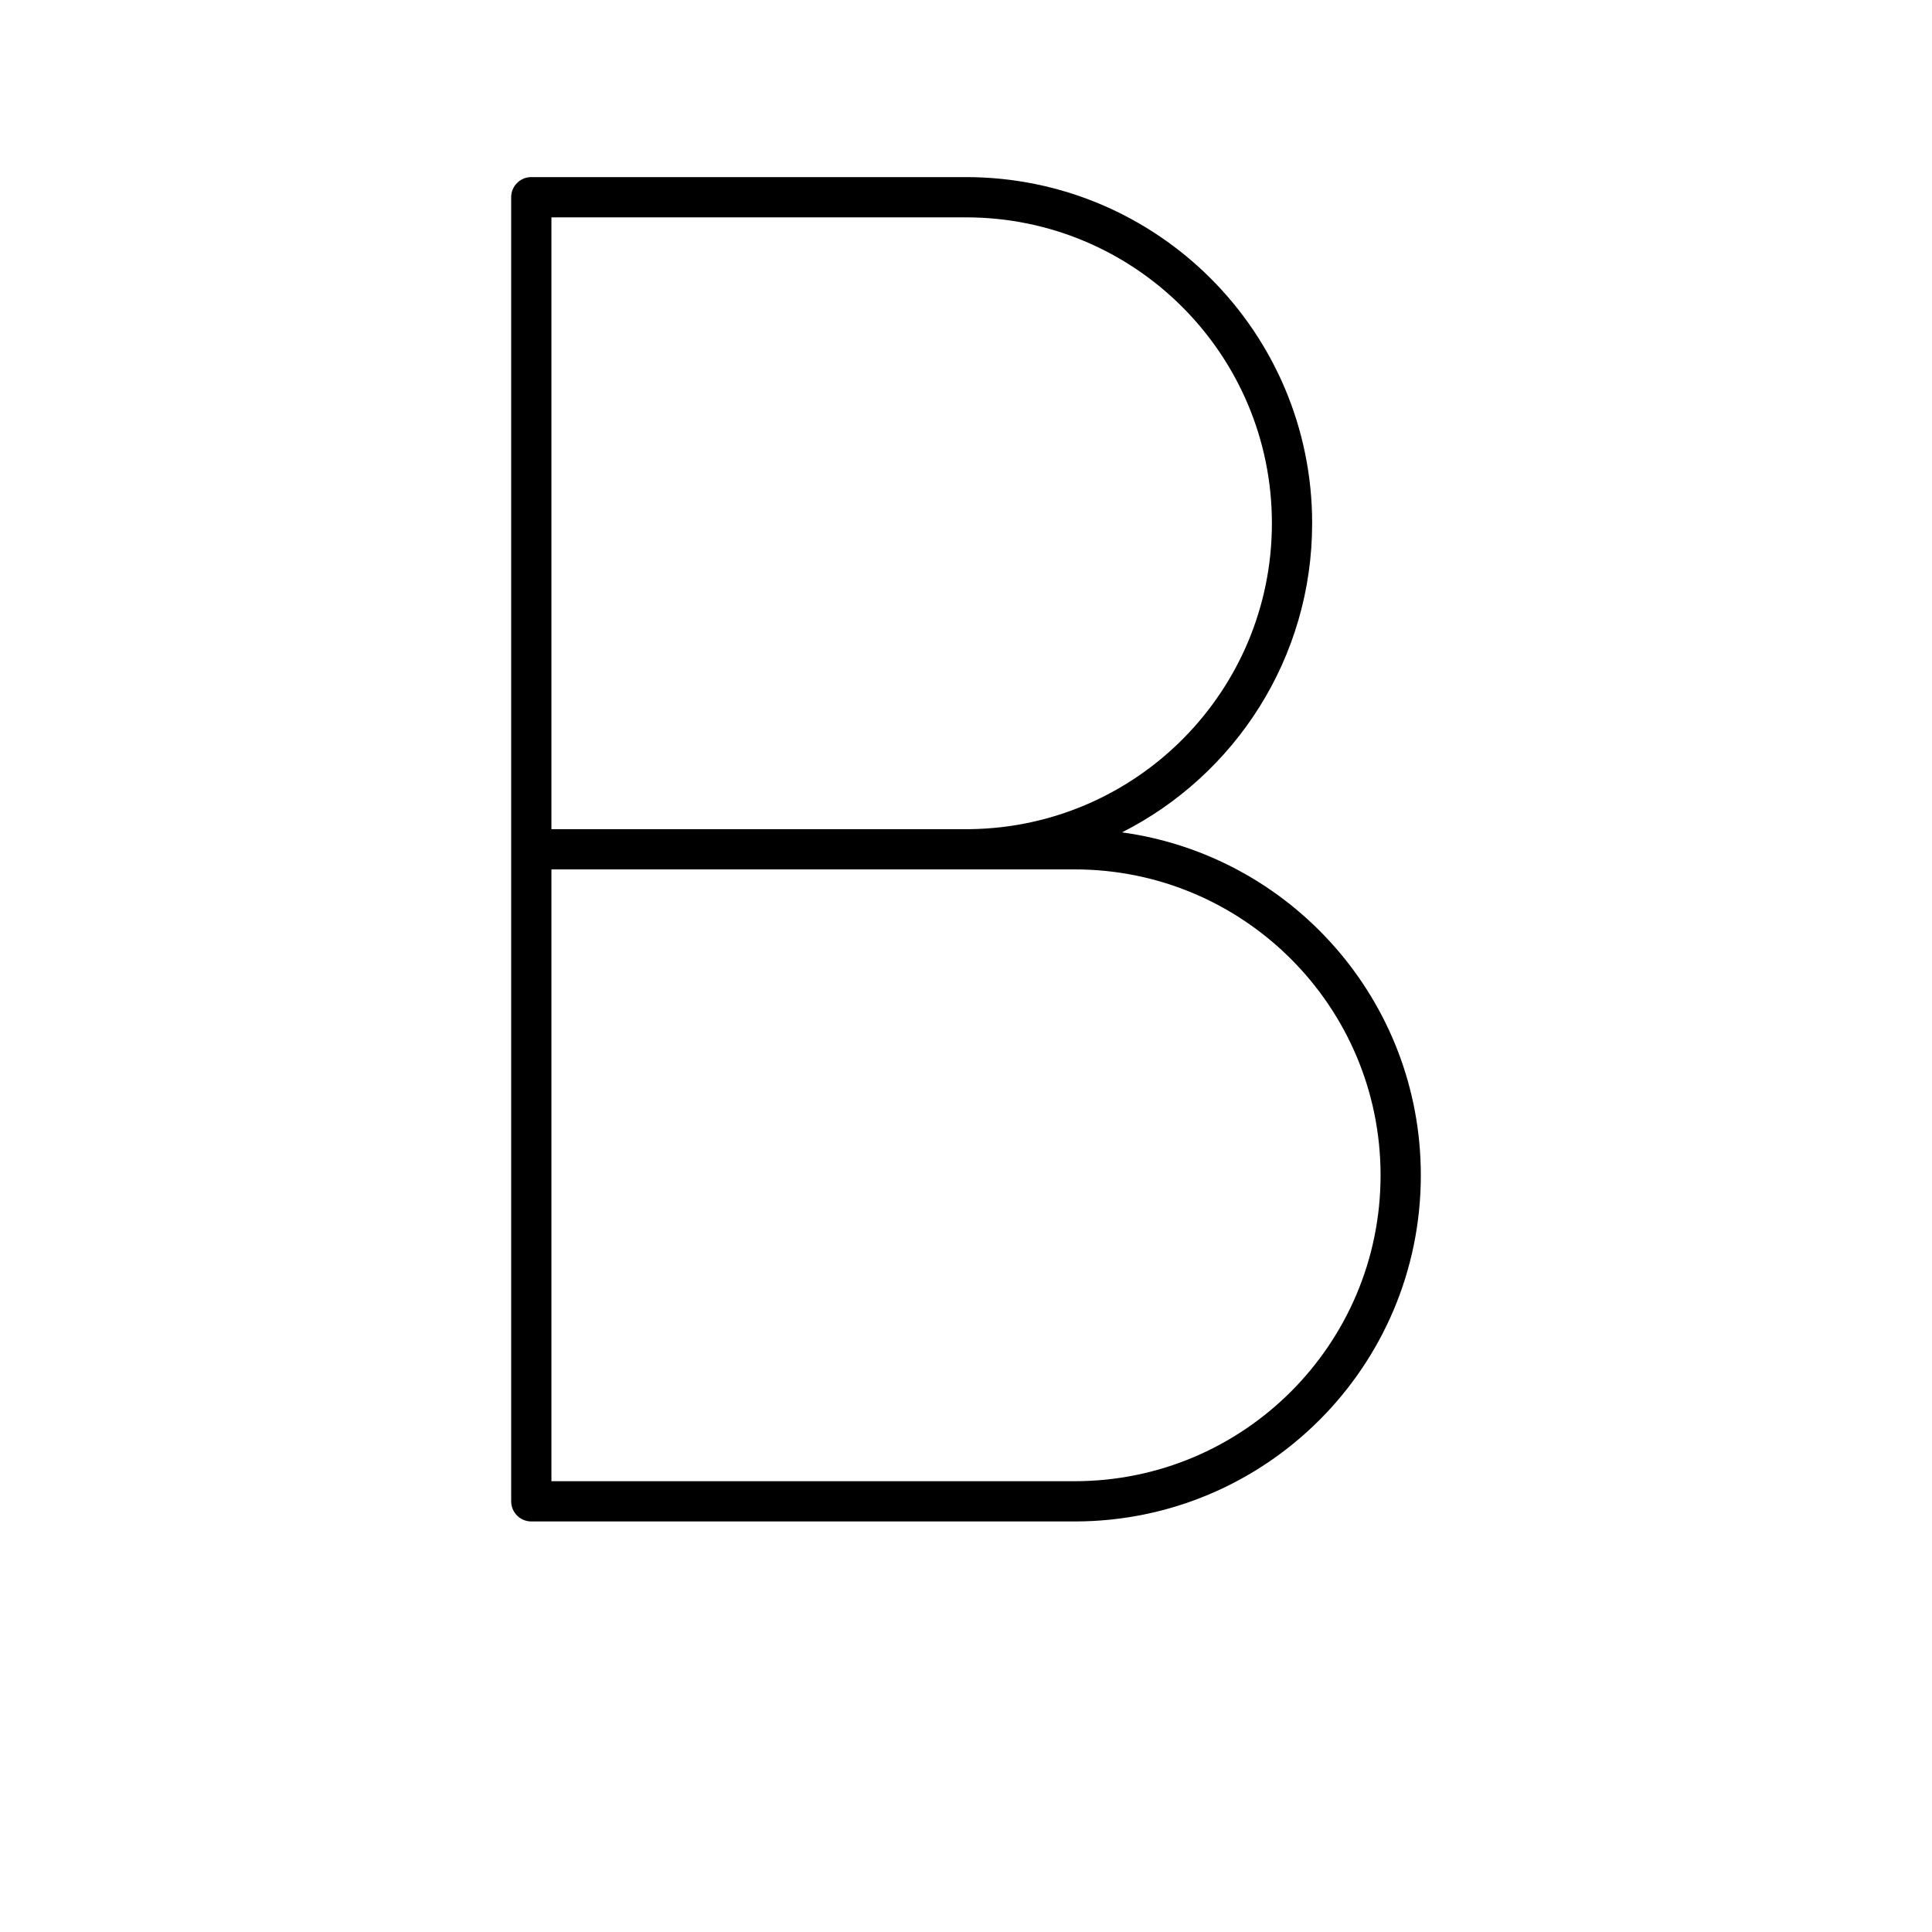
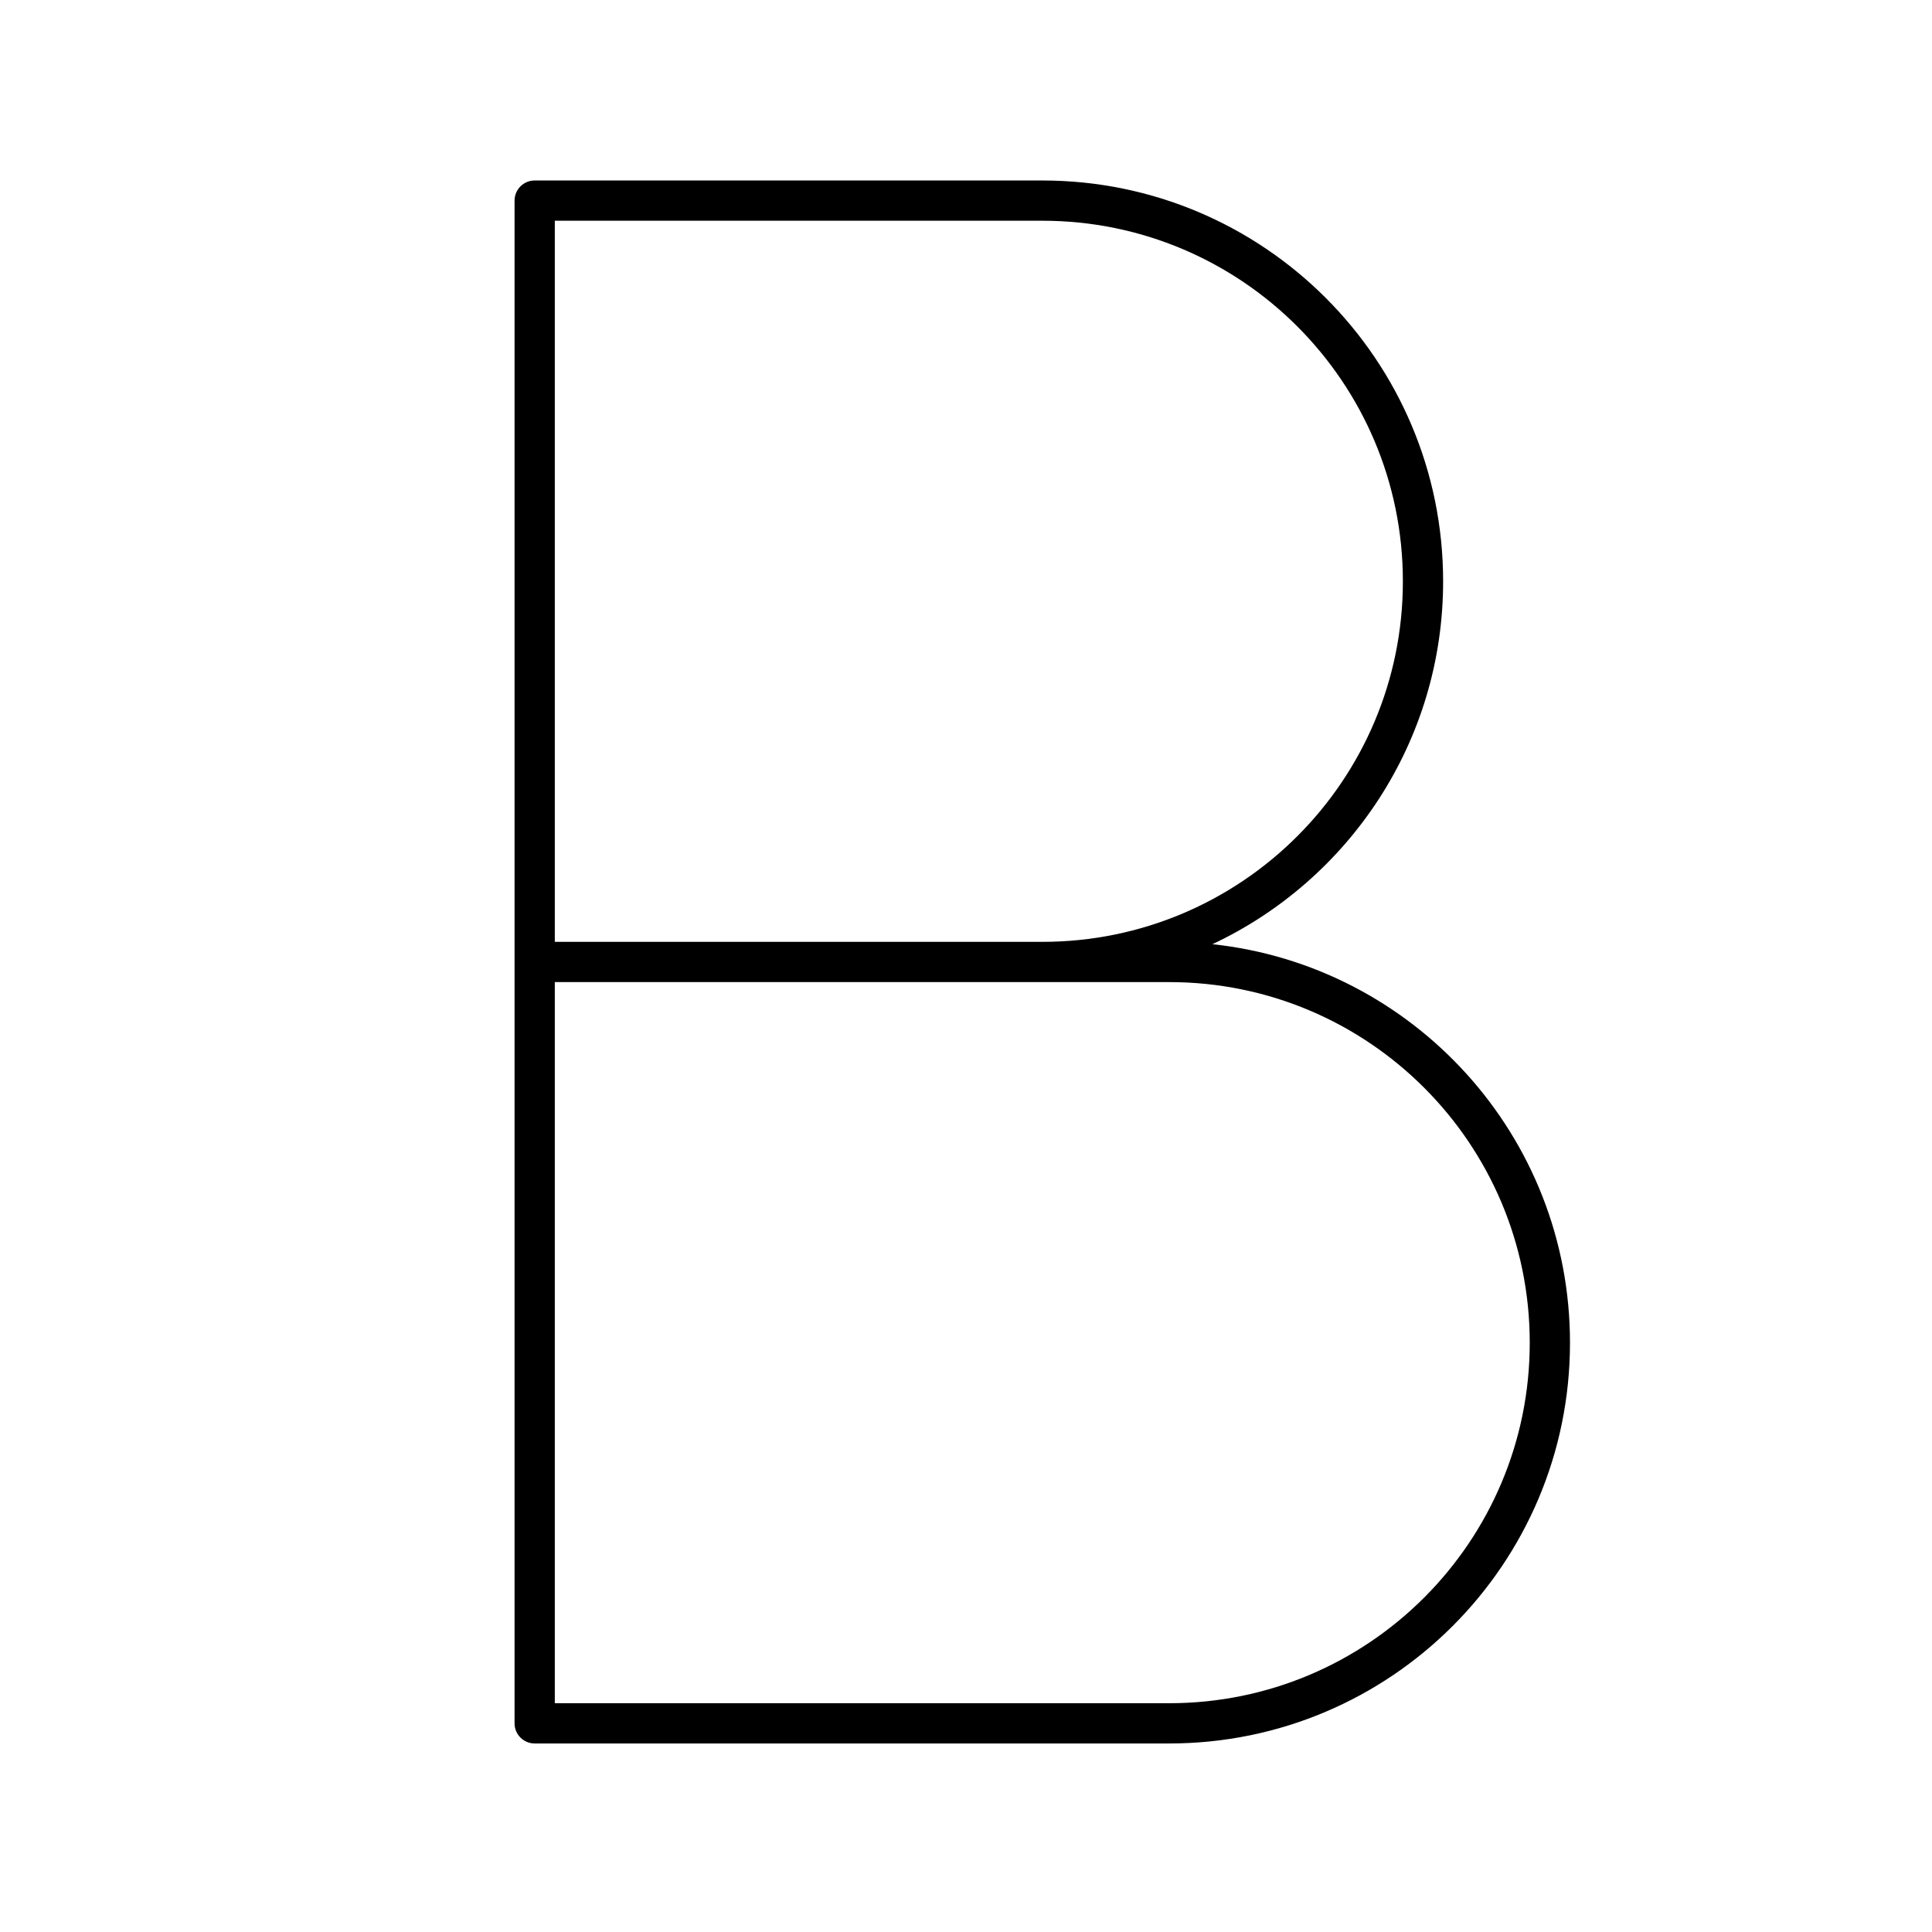
<svg xmlns="http://www.w3.org/2000/svg" width="24" height="24" viewBox="0 0 24 24" fill="none">
-   <path fill-rule="evenodd" clip-rule="evenodd" d="M6.6 2.2C6.462 2.2 6.35 2.312 6.35 2.45V10.544C6.35 10.546 6.35 10.548 6.35 10.55V18.65C6.35 18.788 6.462 18.9 6.6 18.9H13.35C15.724 18.9 17.65 16.975 17.65 14.6C17.65 12.425 16.034 10.627 13.938 10.34C15.339 9.631 16.3 8.178 16.3 6.5C16.3 4.125 14.374 2.2 12 2.2H6.6ZM6.85 10.8H12C12.019 10.8 12.039 10.8 12.058 10.8H13.35C15.448 10.8 17.15 12.501 17.15 14.6C17.15 16.698 15.448 18.4 13.35 18.4H6.85V10.8ZM12.055 10.3C14.128 10.27 15.8 8.58 15.8 6.5C15.8 4.402 14.098 2.7 12 2.7H6.85V10.3H12.055Z" fill="black" />
+   <path fill-rule="evenodd" clip-rule="evenodd" d="M12.948 2.242C15.698 2.242 17.927 4.472 17.927 7.222C17.927 9.216 16.754 10.934 15.061 11.729C17.558 11.996 19.503 14.111 19.503 16.68C19.503 19.429 17.274 21.658 14.524 21.658H6.642C6.504 21.658 6.392 21.546 6.392 21.408V2.492C6.392 2.354 6.504 2.242 6.642 2.242H12.948ZM6.892 21.158H14.524C16.997 21.158 19.003 19.153 19.003 16.68C19.003 14.206 16.998 12.2 14.524 12.2H6.892V21.158ZM6.892 11.7H12.948C15.421 11.7 17.427 9.695 17.427 7.222C17.427 4.748 15.421 2.742 12.948 2.742H6.892V11.7Z" fill="black" />
</svg>
